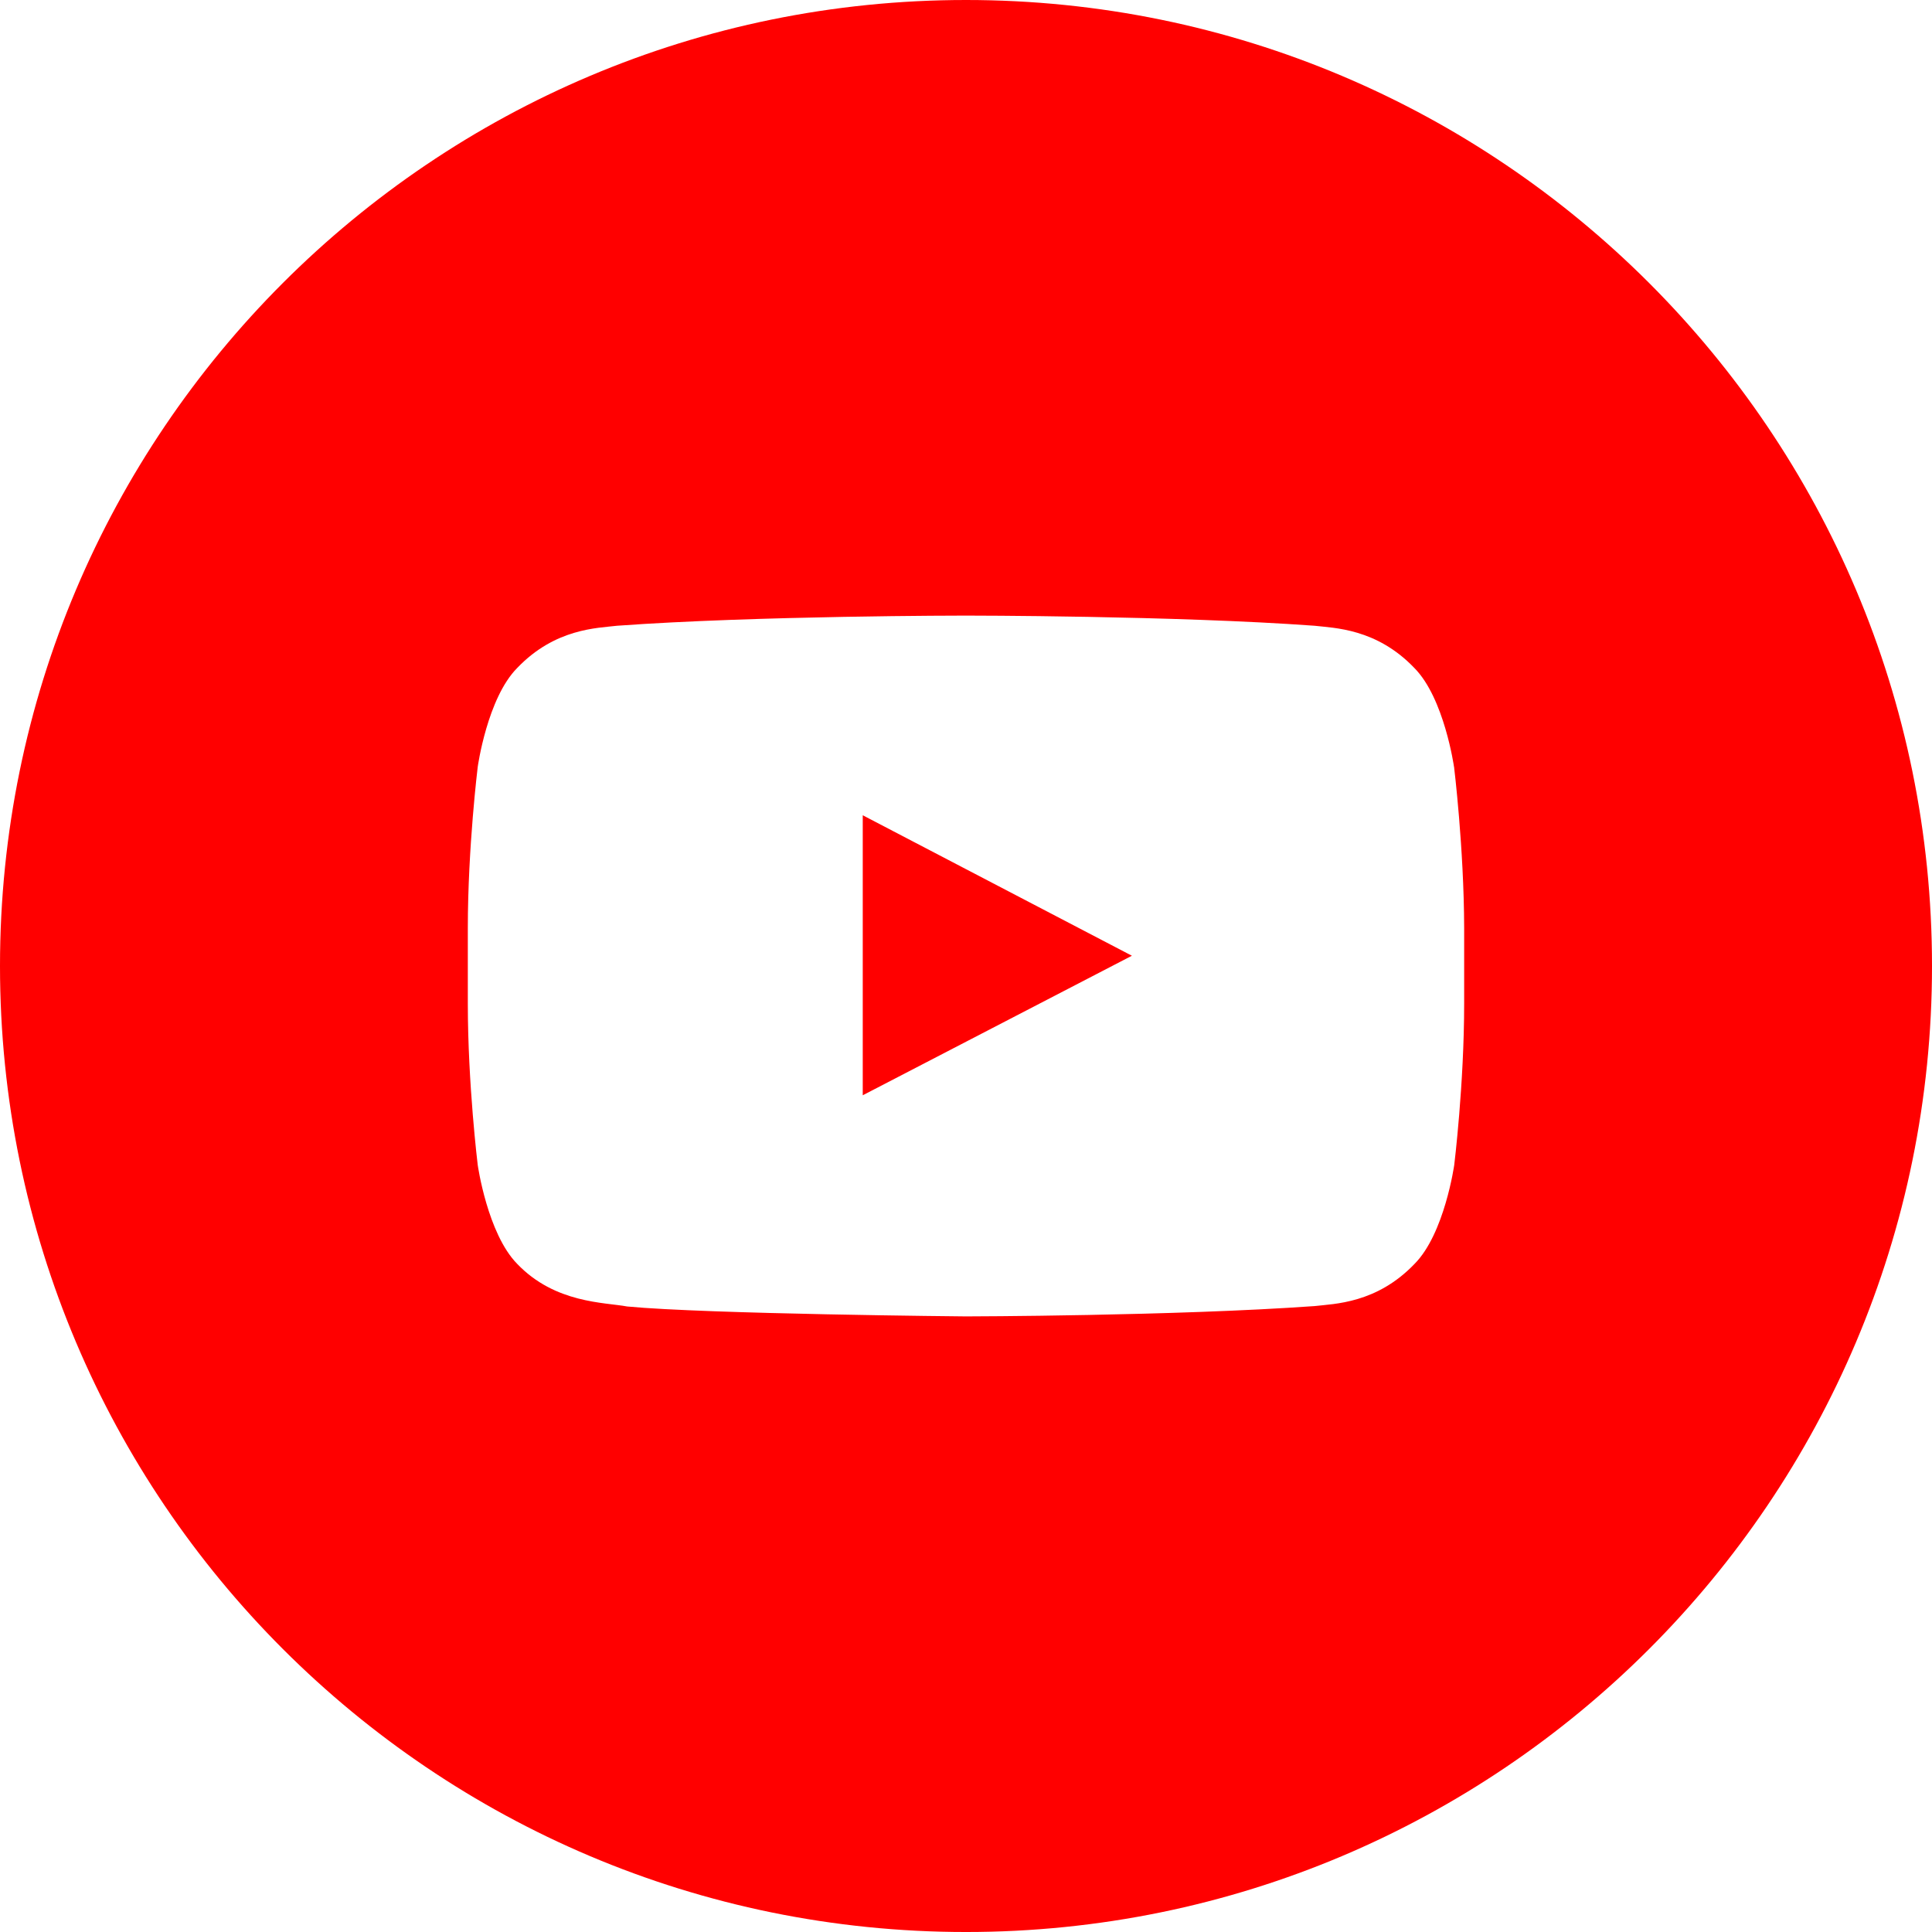
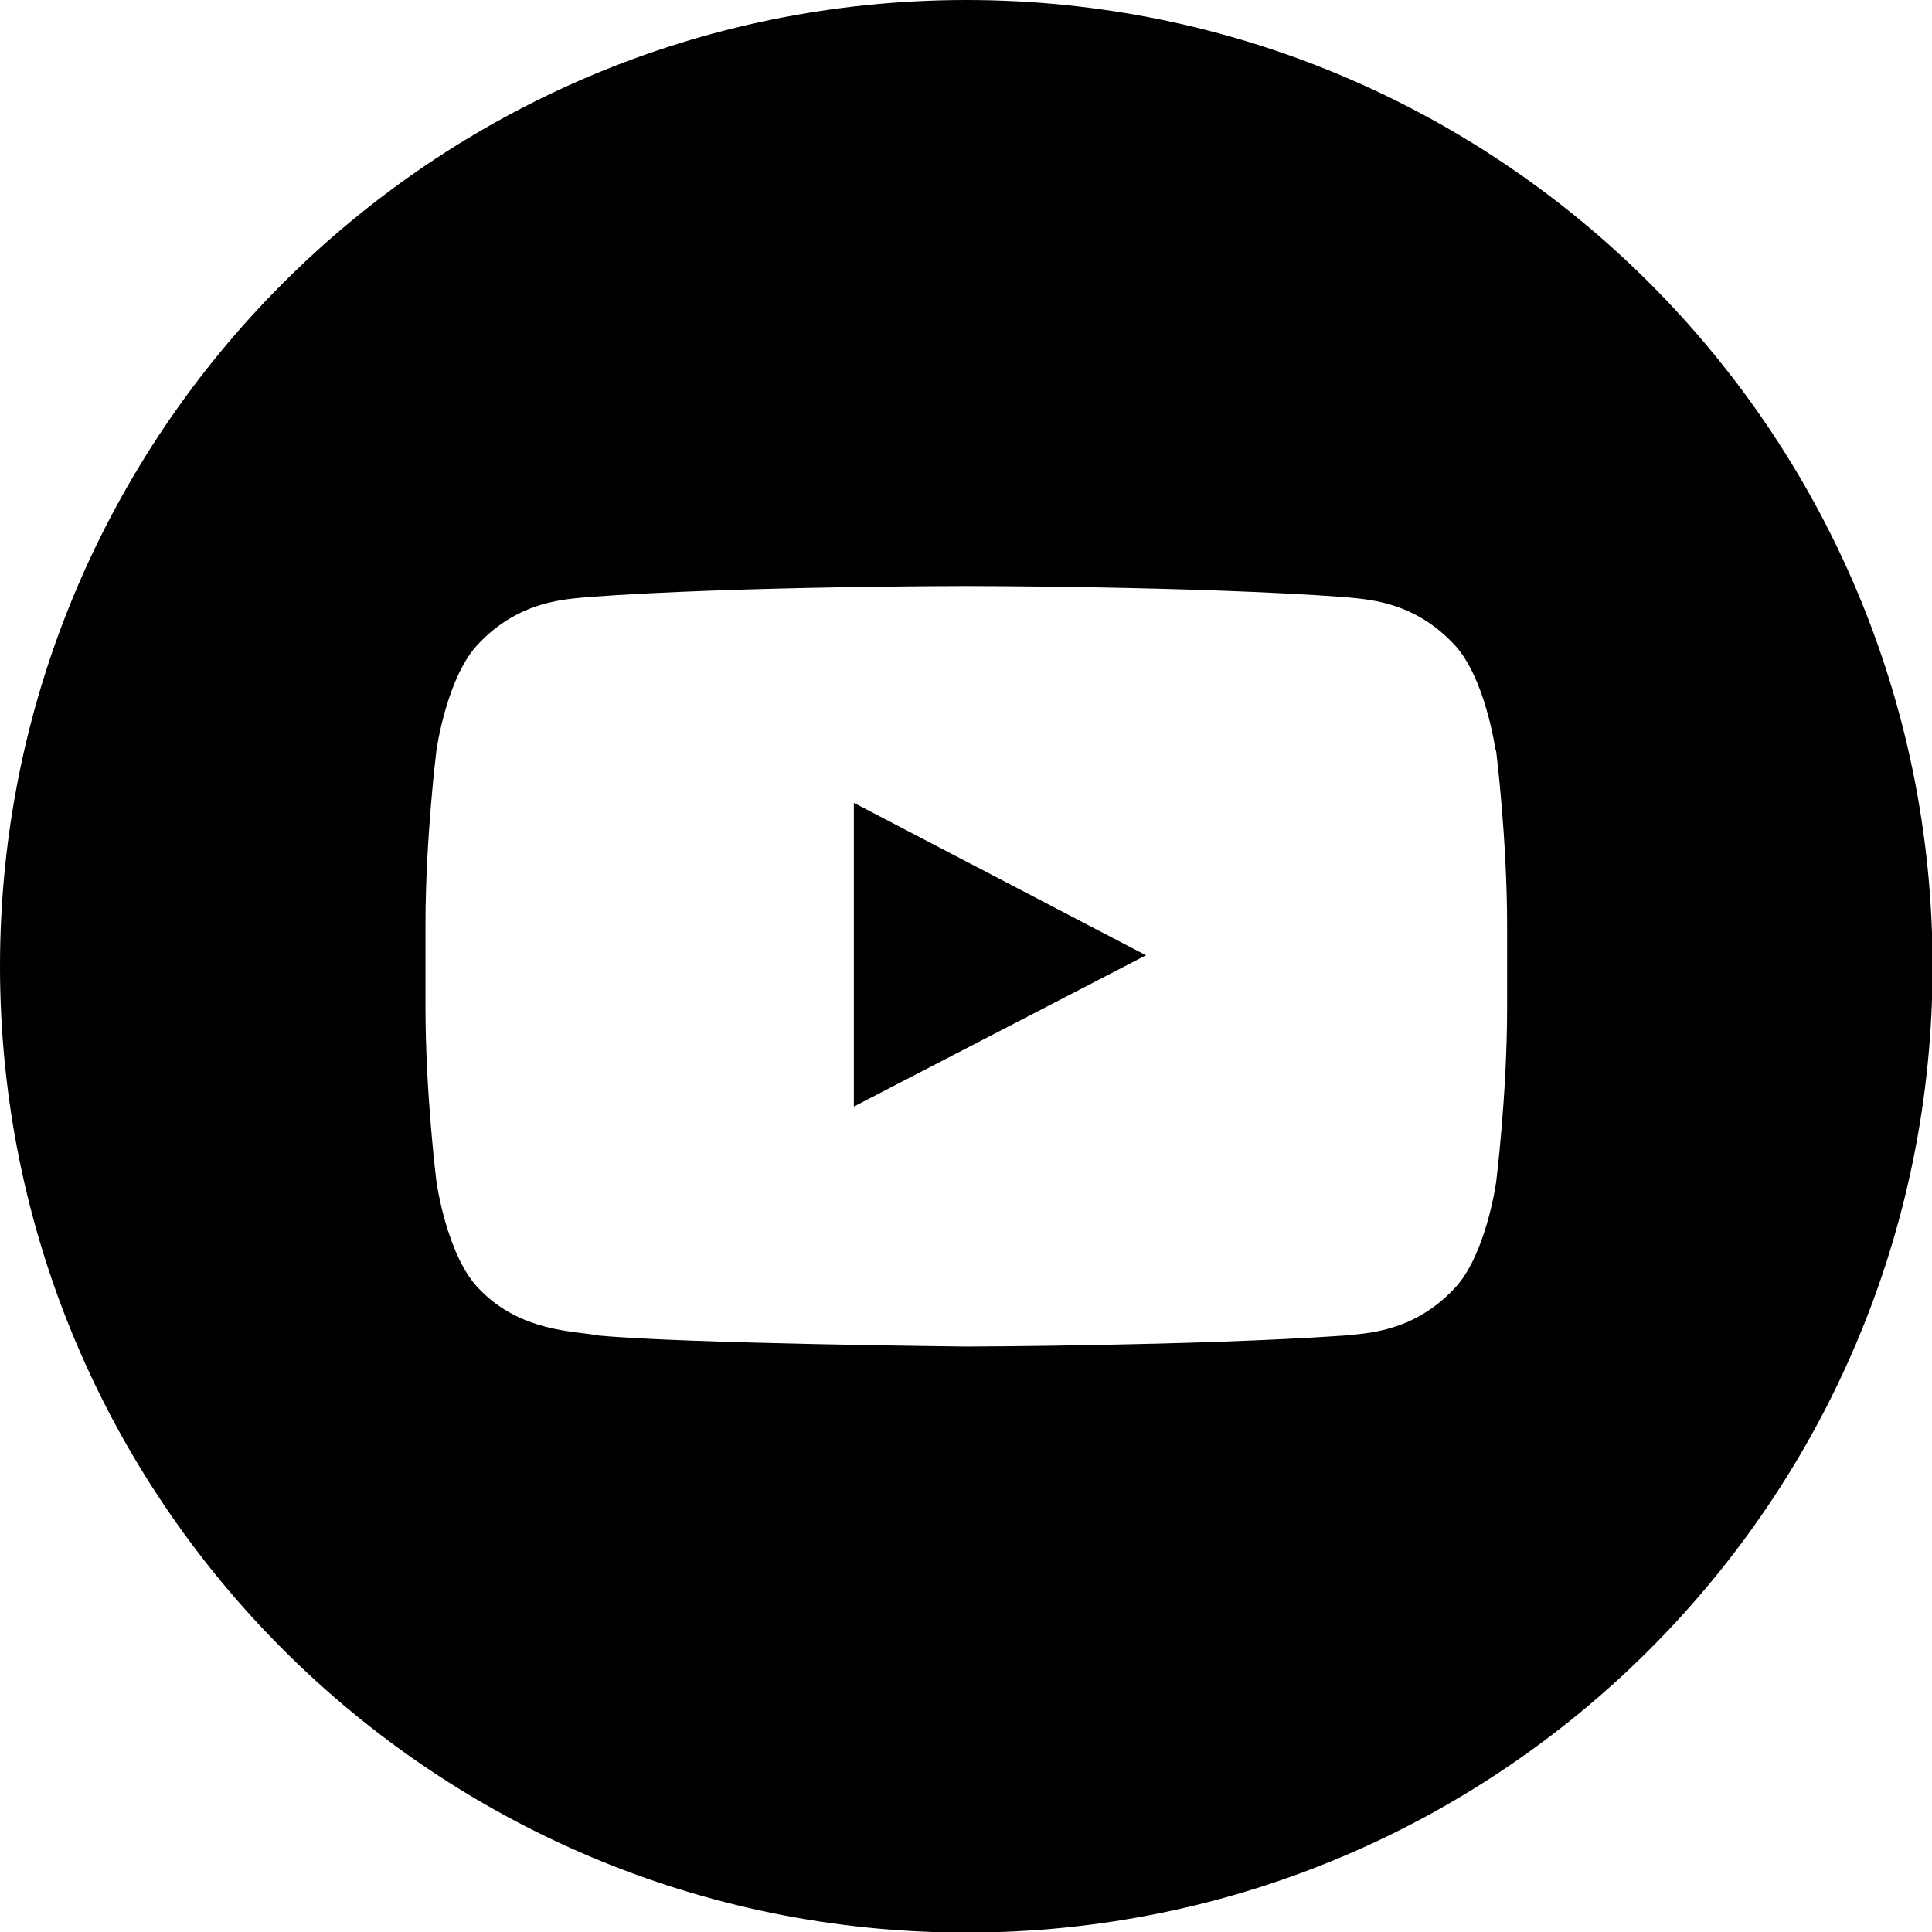
- <svg xmlns="http://www.w3.org/2000/svg" viewBox="0 0 333333 333333" shape-rendering="geometricPrecision" text-rendering="geometricPrecision" image-rendering="optimizeQuality" fill-rule="evenodd" clip-rule="evenodd">
-   <path d="M166667 0c92048 0 166667 74619 166667 166667s-74619 166667-166667 166667S0 258715 0 166667 74619 0 166667 0zm84195 132297s-1678-11849-6843-17052c-6545-6843-13873-6887-17223-7283-24036-1751-60138-1751-60138-1751h-63s-36085 0-60135 1751c-3363 409-10681 437-17223 7283-5168 5203-6811 17052-6811 17052s-1711 13904-1711 27838v13029c0 13905 1709 27837 1709 27837s1678 11849 6811 17061c6542 6843 15139 6621 18977 7350 13761 1314 58457 1710 58457 1710s36133-64 60169-1783c3363-397 10678-438 17223-7284 5168-5202 6843-17065 6843-17065s1711-13904 1711-27837v-13028c-35-13905-1745-27837-1745-27837l-9 9-1-1zm-102010 56674v-48312l46437 24237-46437 24075z" fill="red" />
+ <svg xmlns="http://www.w3.org/2000/svg" viewBox="0 0 3333 3333" shape-rendering="geometricPrecision" text-rendering="geometricPrecision" image-rendering="optimizeQuality" fill-rule="evenodd" clip-rule="evenodd">
+   <path d="M1667 0c920 0 1667 746 1667 1667 0 920-746 1667-1667 1667C747 3334 0 2588 0 1667 0 747 746 0 1667 0zm913 1294s-18-129-74-185c-71-74-151-75-187-79-261-19-652-19-652-19h-1s-392 0-652 19c-36 4-116 5-187 79-56 56-74 185-74 185s-19 151-19 302v141c0 151 19 302 19 302s18 129 74 185c71 74 164 72 206 80 149 14 634 19 634 19s392-1 653-19c36-4 116-5 187-79 56-56 74-185 74-185s19-151 19-302v-141c0-151-19-302-19-302zm-1107 615v-524l504 263-504 261z" />
</svg>
